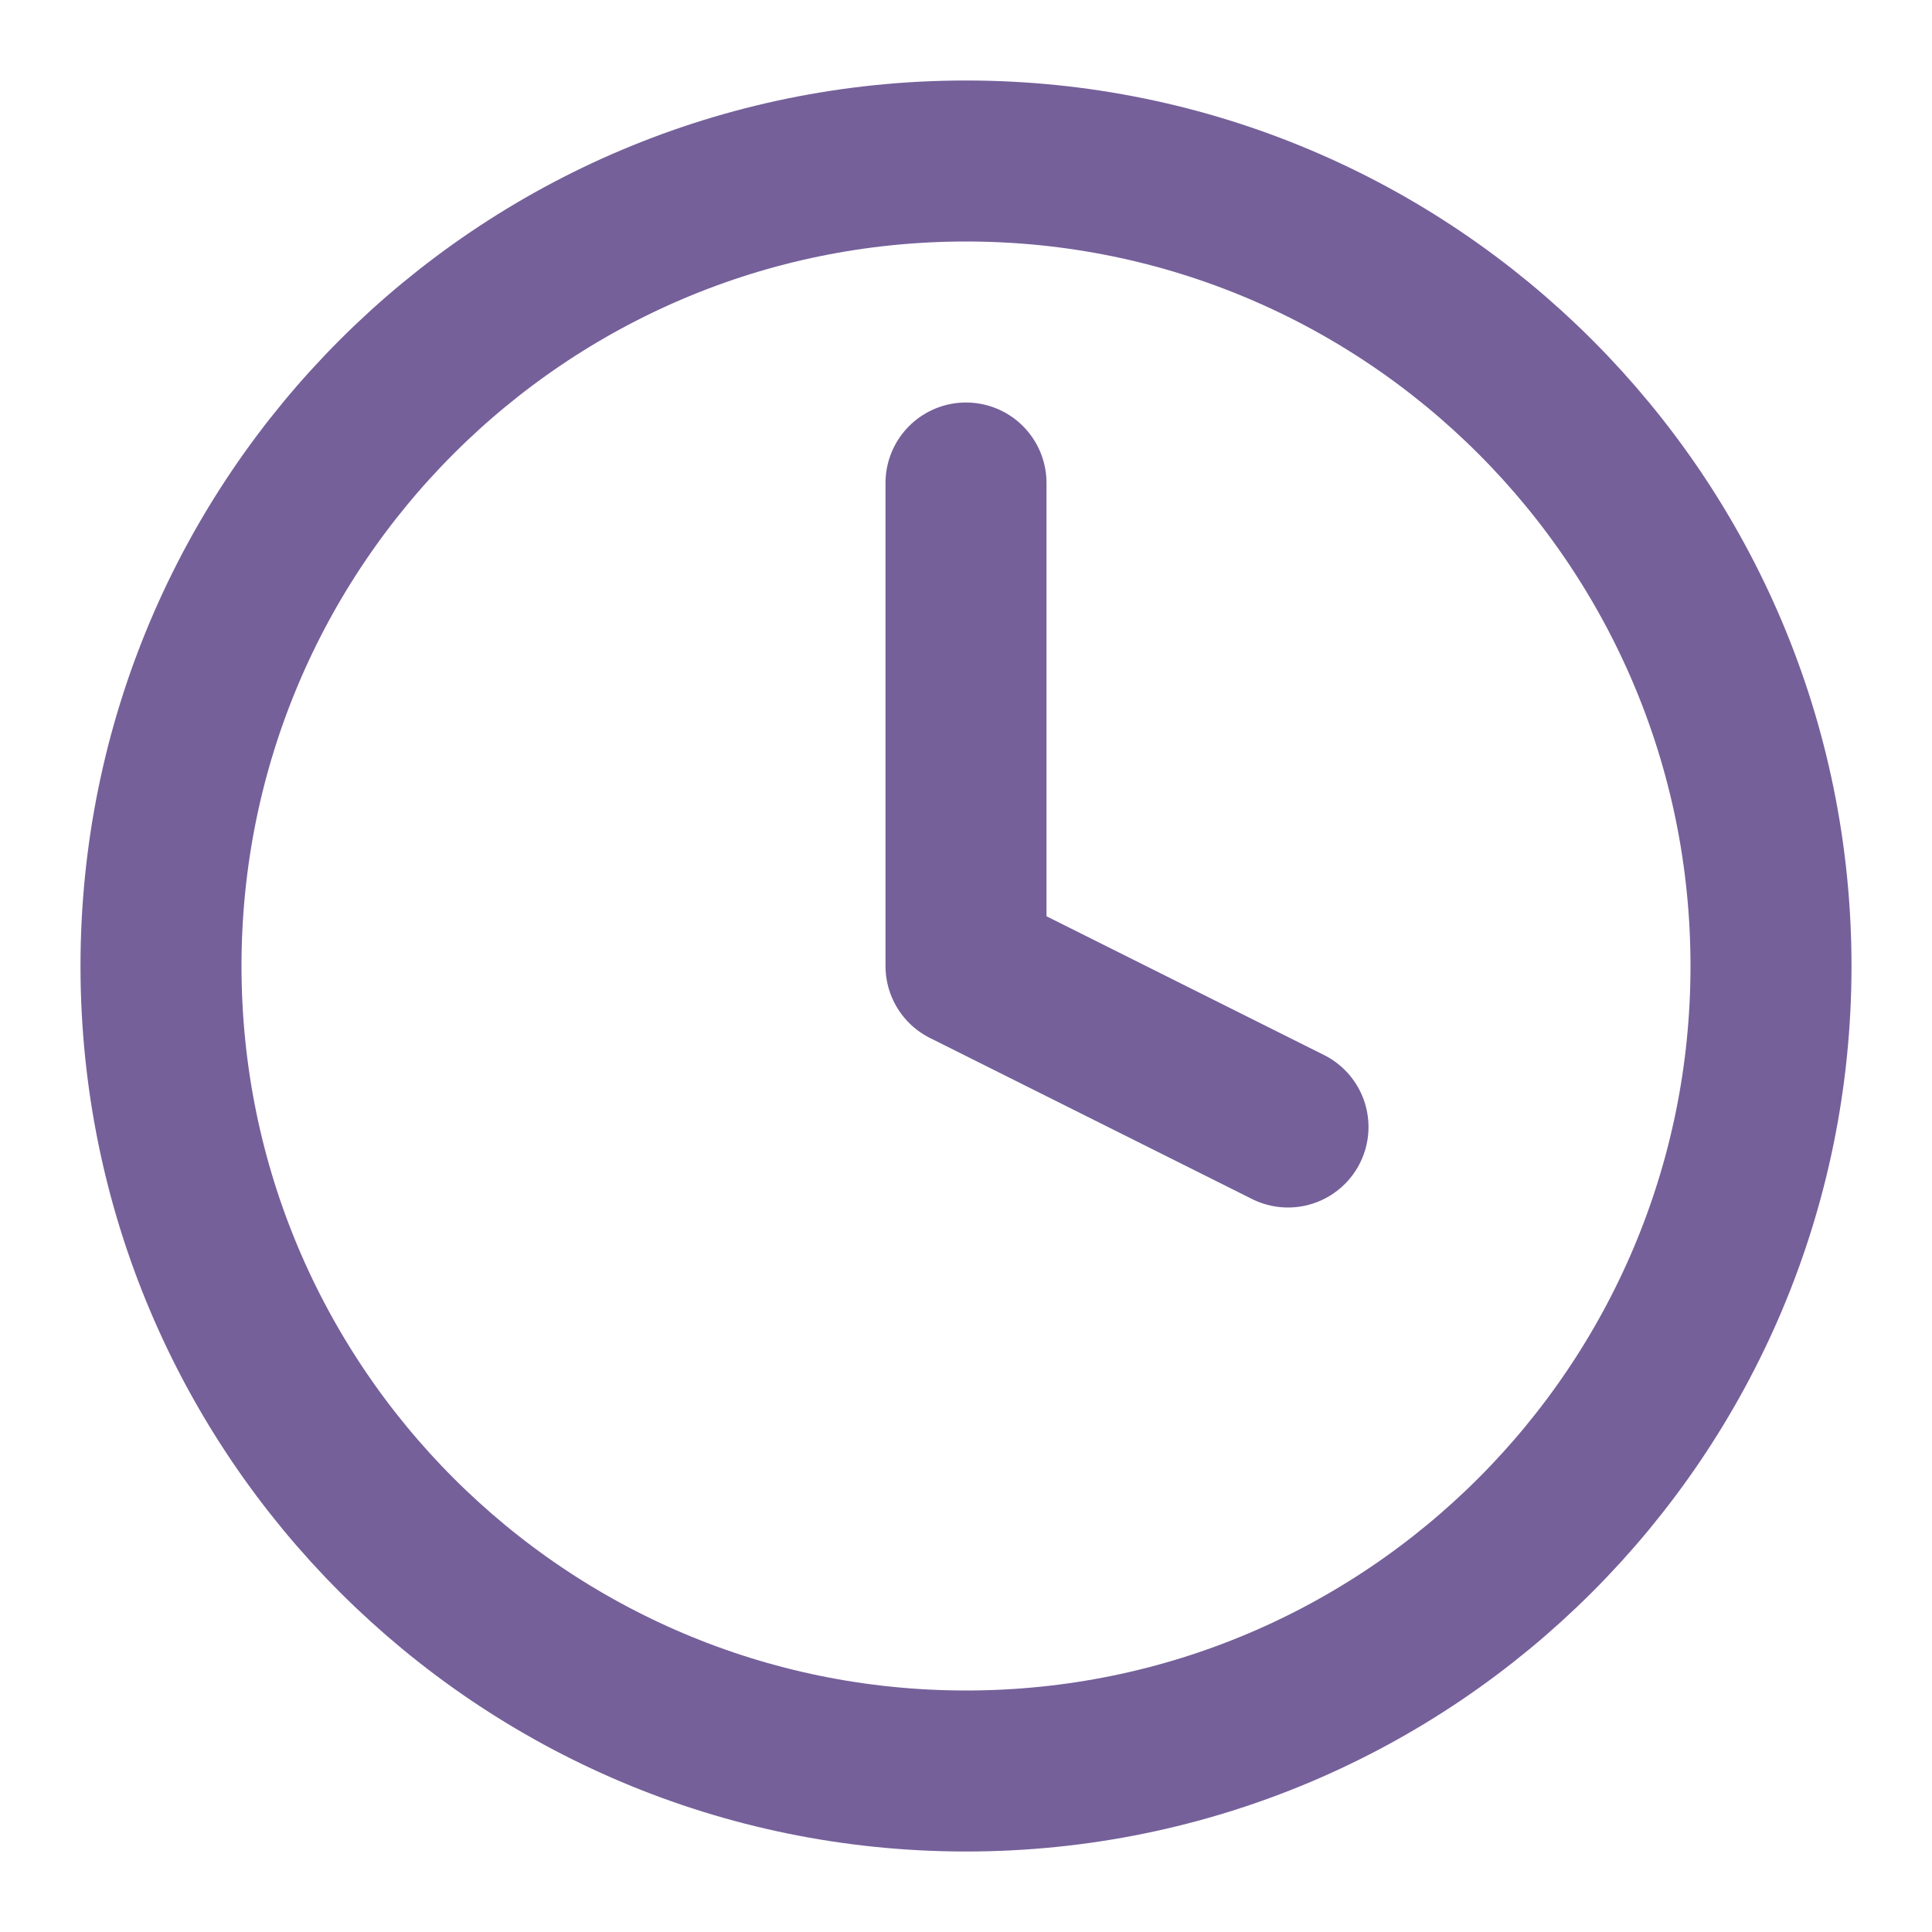
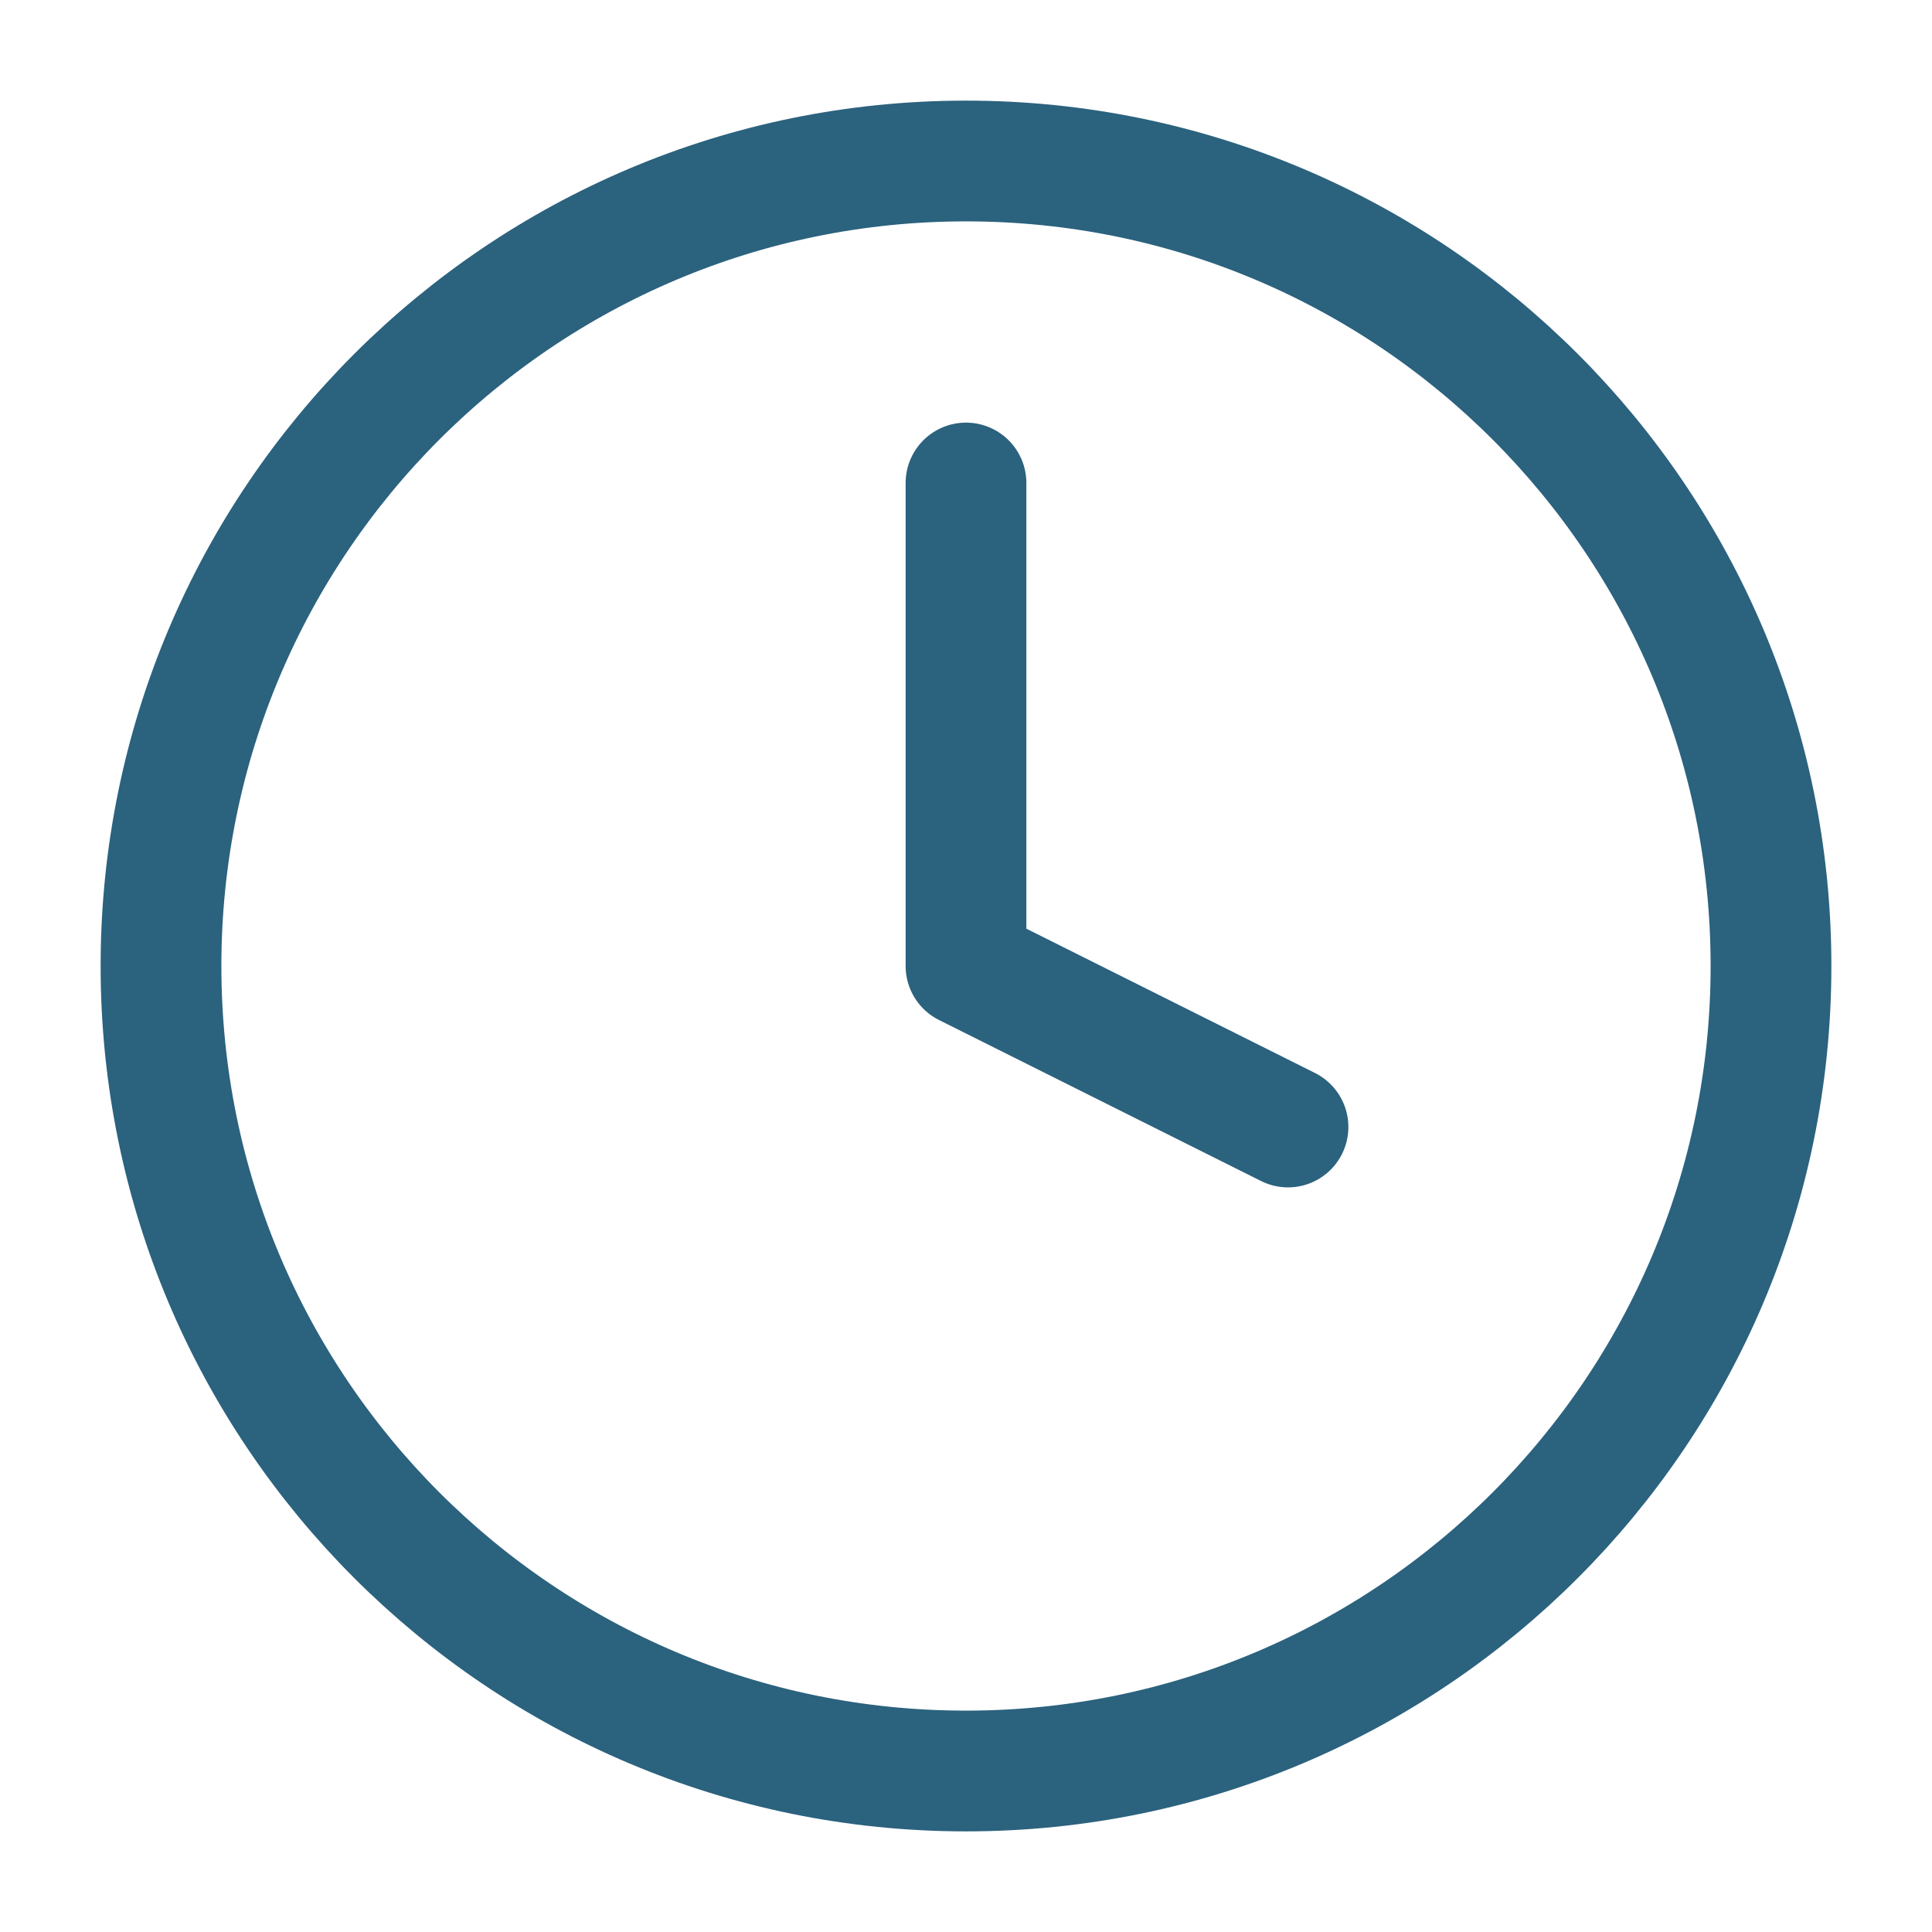
- <svg xmlns="http://www.w3.org/2000/svg" class="lucide lucide-clock" width="24" height="24" viewBox="0 0 24 24" fill="none" stroke="#75609A" stroke-width="2" stroke-linecap="round" stroke-linejoin="round">
+ <svg xmlns="http://www.w3.org/2000/svg" class="lucide lucide-clock" width="24" height="24" viewBox="0 0 24 24" fill="none" stroke="#2B627E" stroke-width="1.5" stroke-linecap="round" stroke-linejoin="round">
  <path d="M12 6v6l4 2" />
  <circle cx="12" cy="12" r="10" />
</svg>
